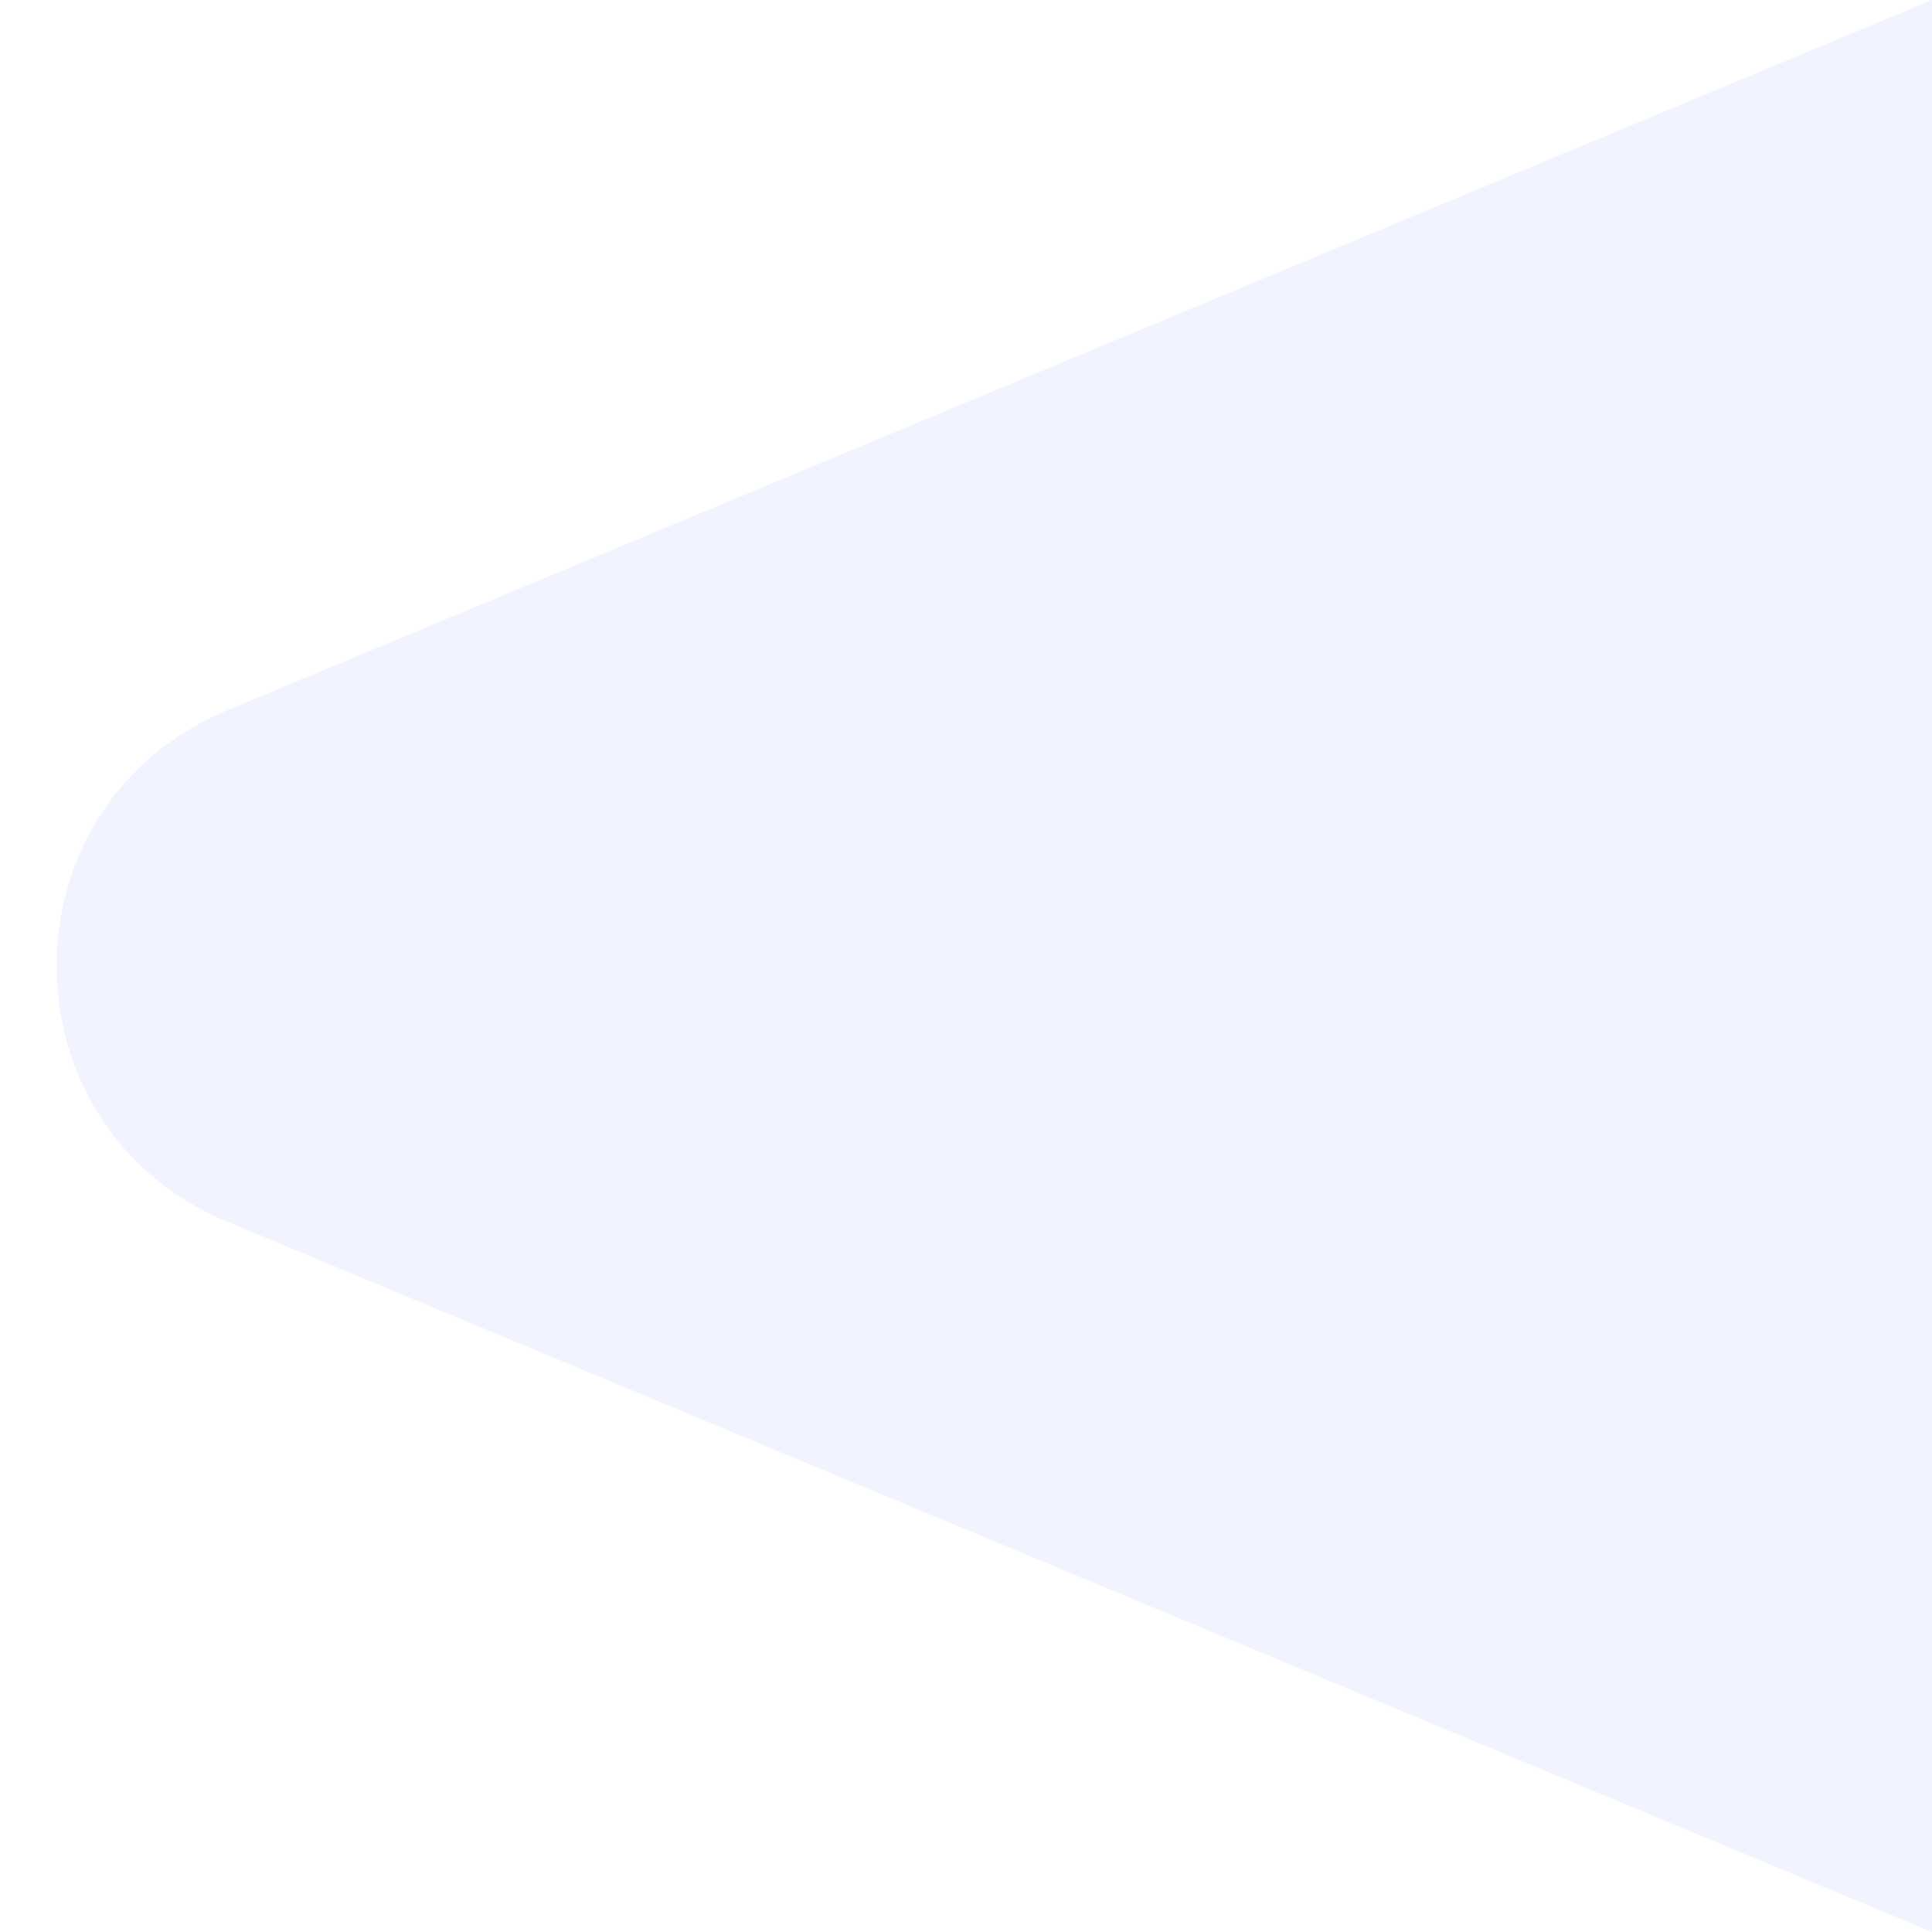
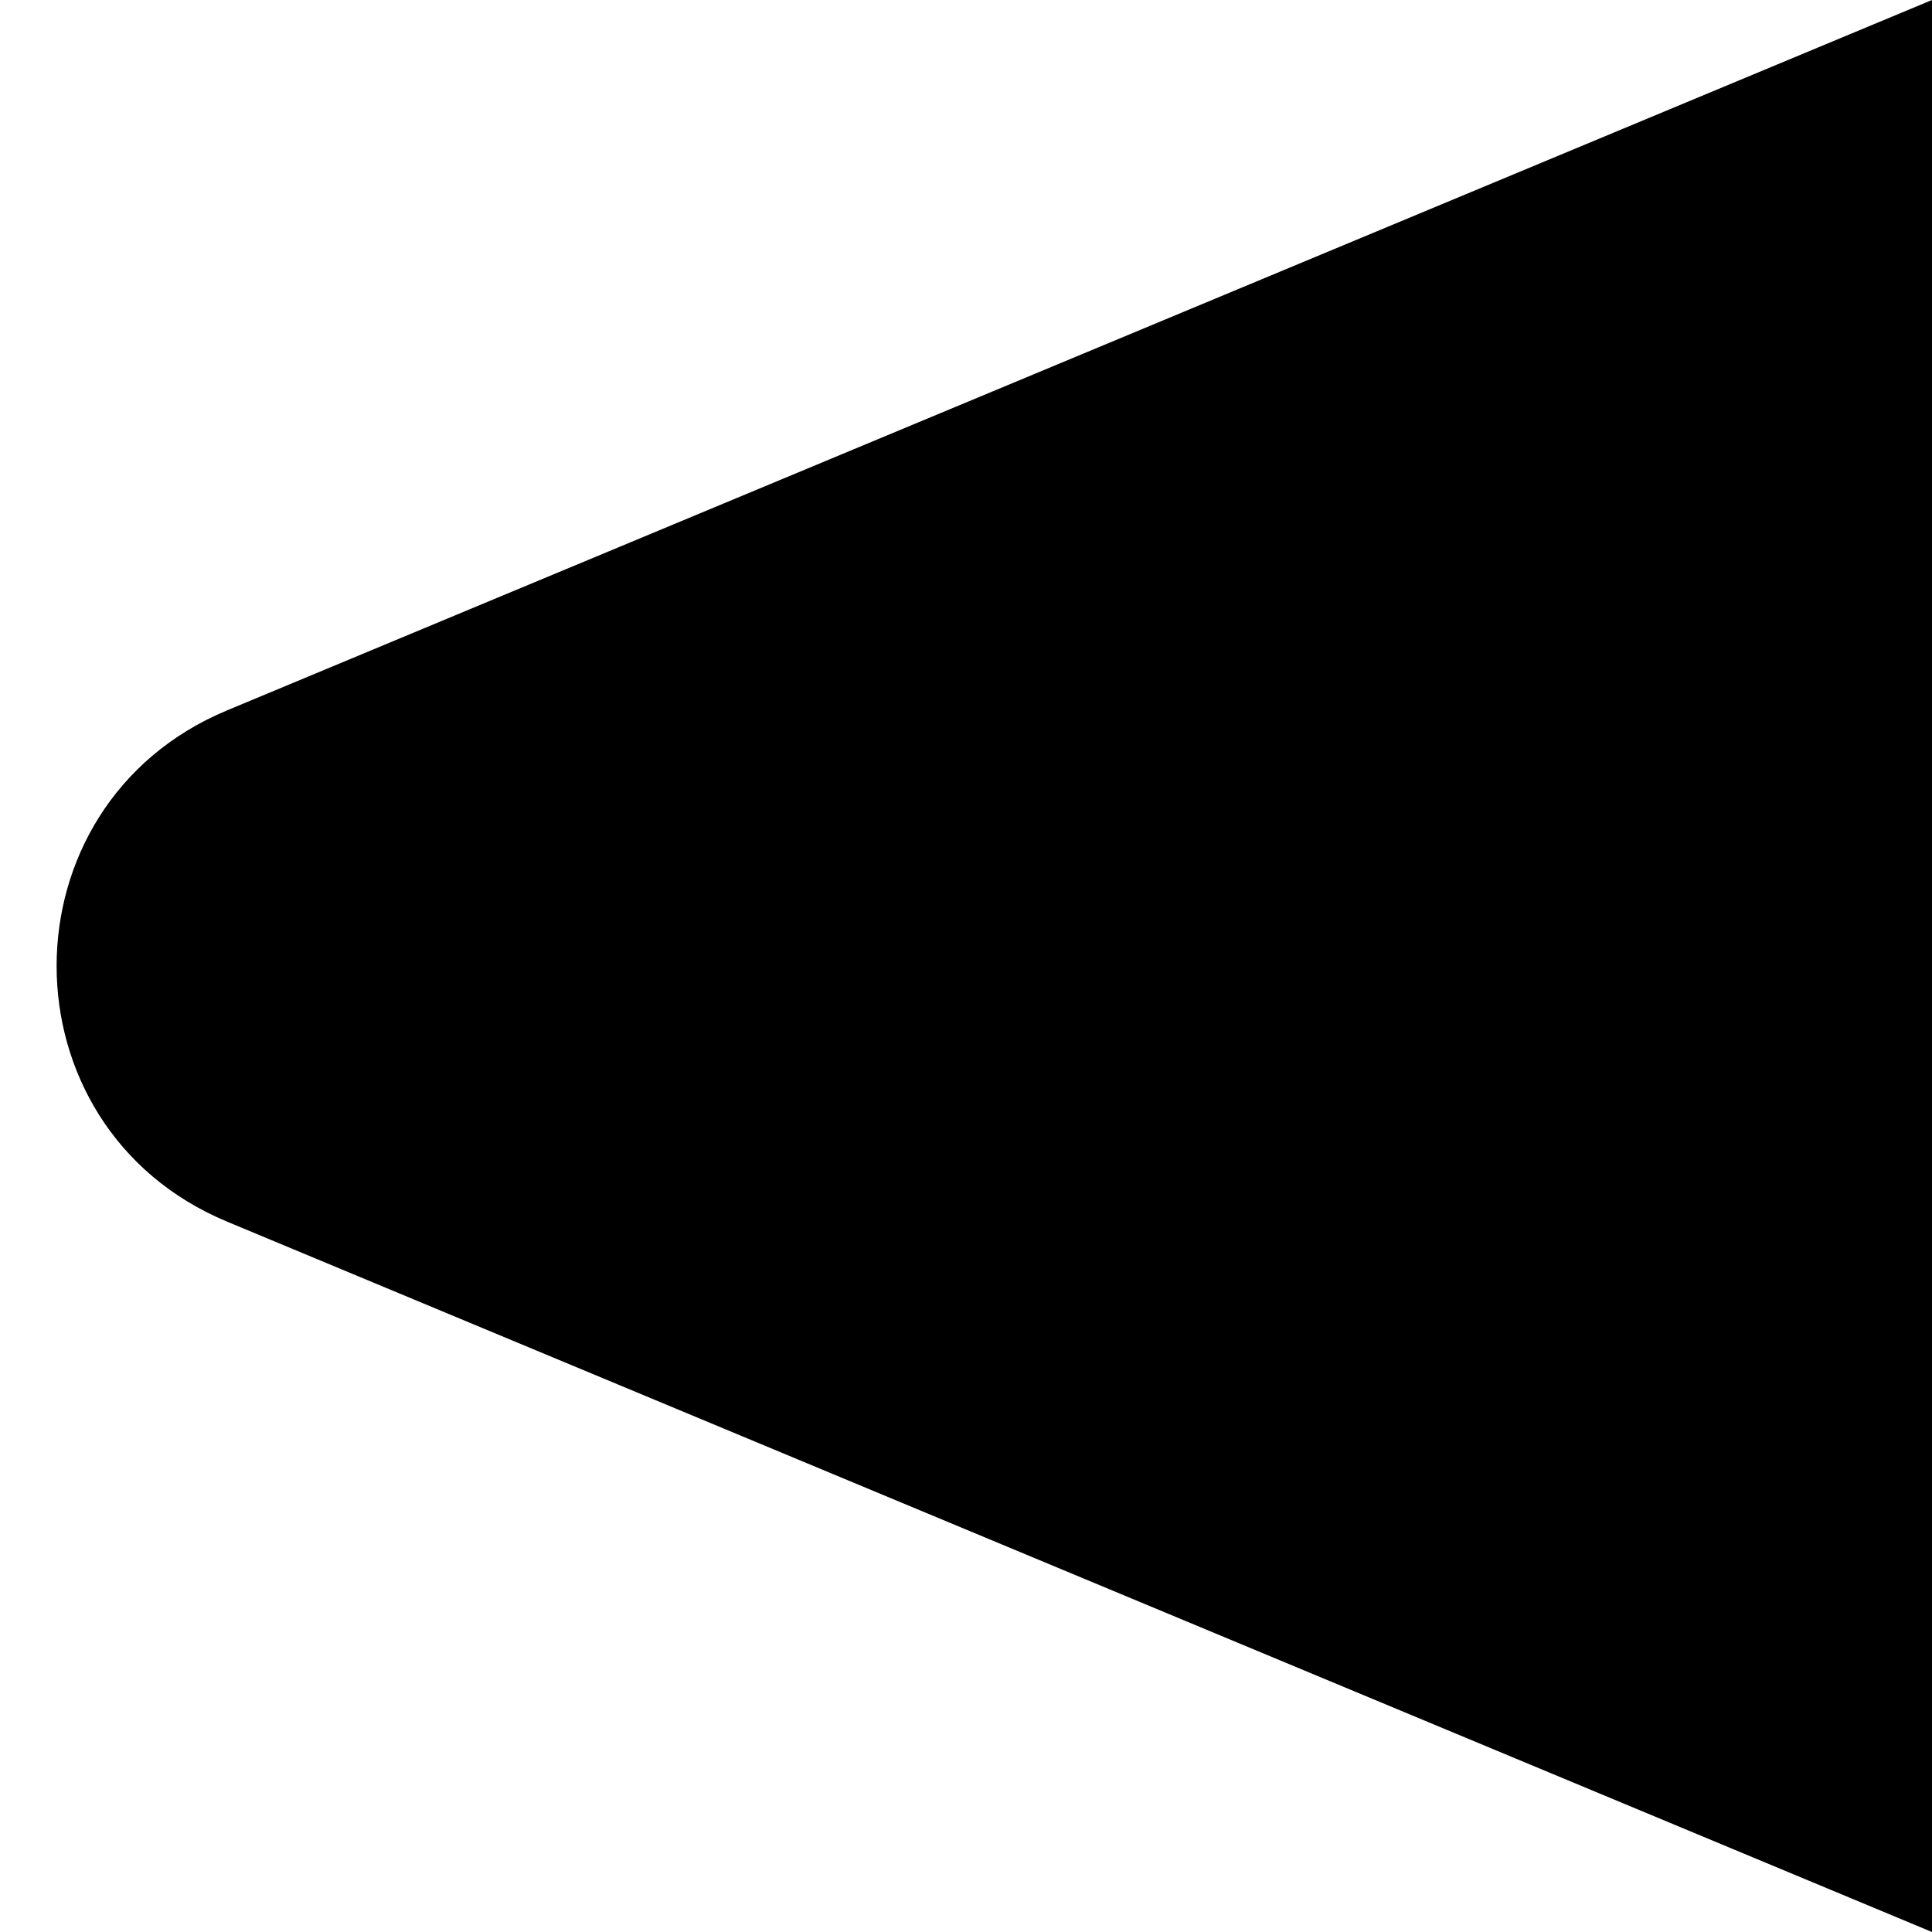
- <svg xmlns="http://www.w3.org/2000/svg" viewBox="0 0 10 10" fill="none">
-   <path id="Polygon 3" d="M1.175 6.323C-0.001 5.833 -0.001 4.167 1.175 3.677L10 -5.24537e-07L10 10L1.175 6.323Z" fill="#F1F3FF" />
+ <svg xmlns="http://www.w3.org/2000/svg" viewBox="0 0 10 10" fill="currentColor">
+   <path id="Polygon 3" d="M1.175 6.323C-0.001 5.833 -0.001 4.167 1.175 3.677L10 -5.24537e-07L10 10L1.175 6.323Z" fill="currentColor" />
</svg>
